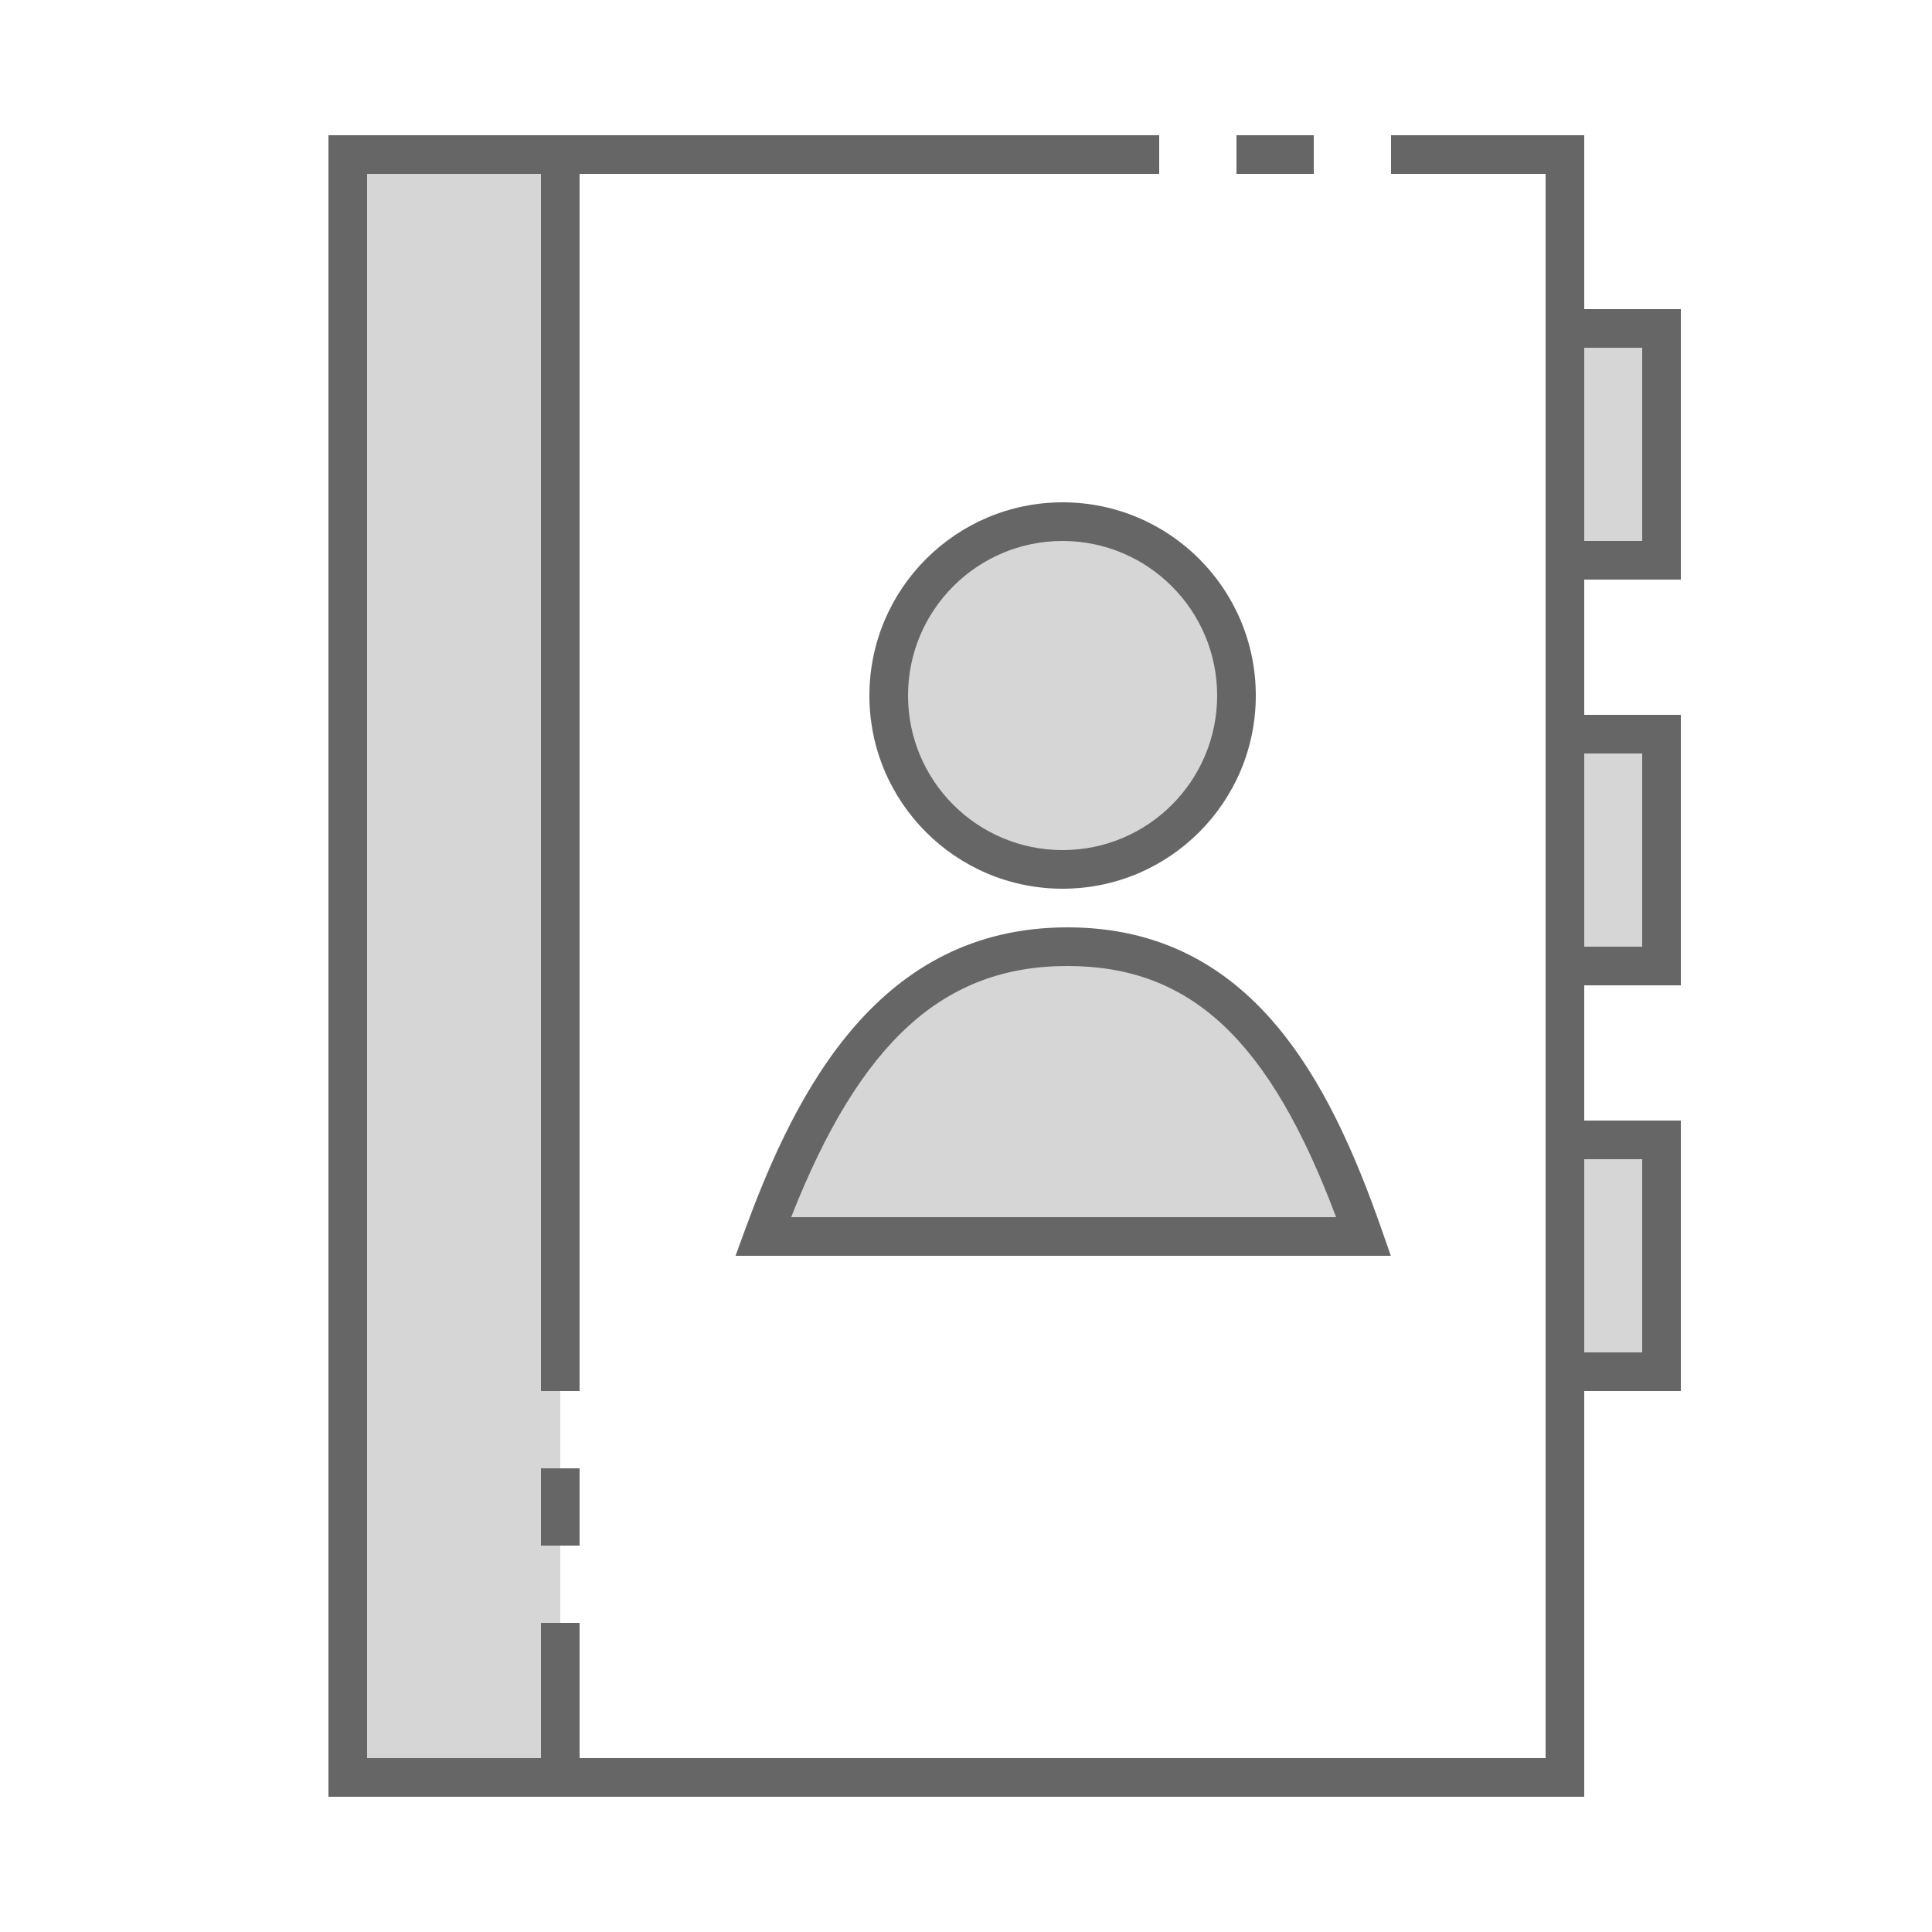
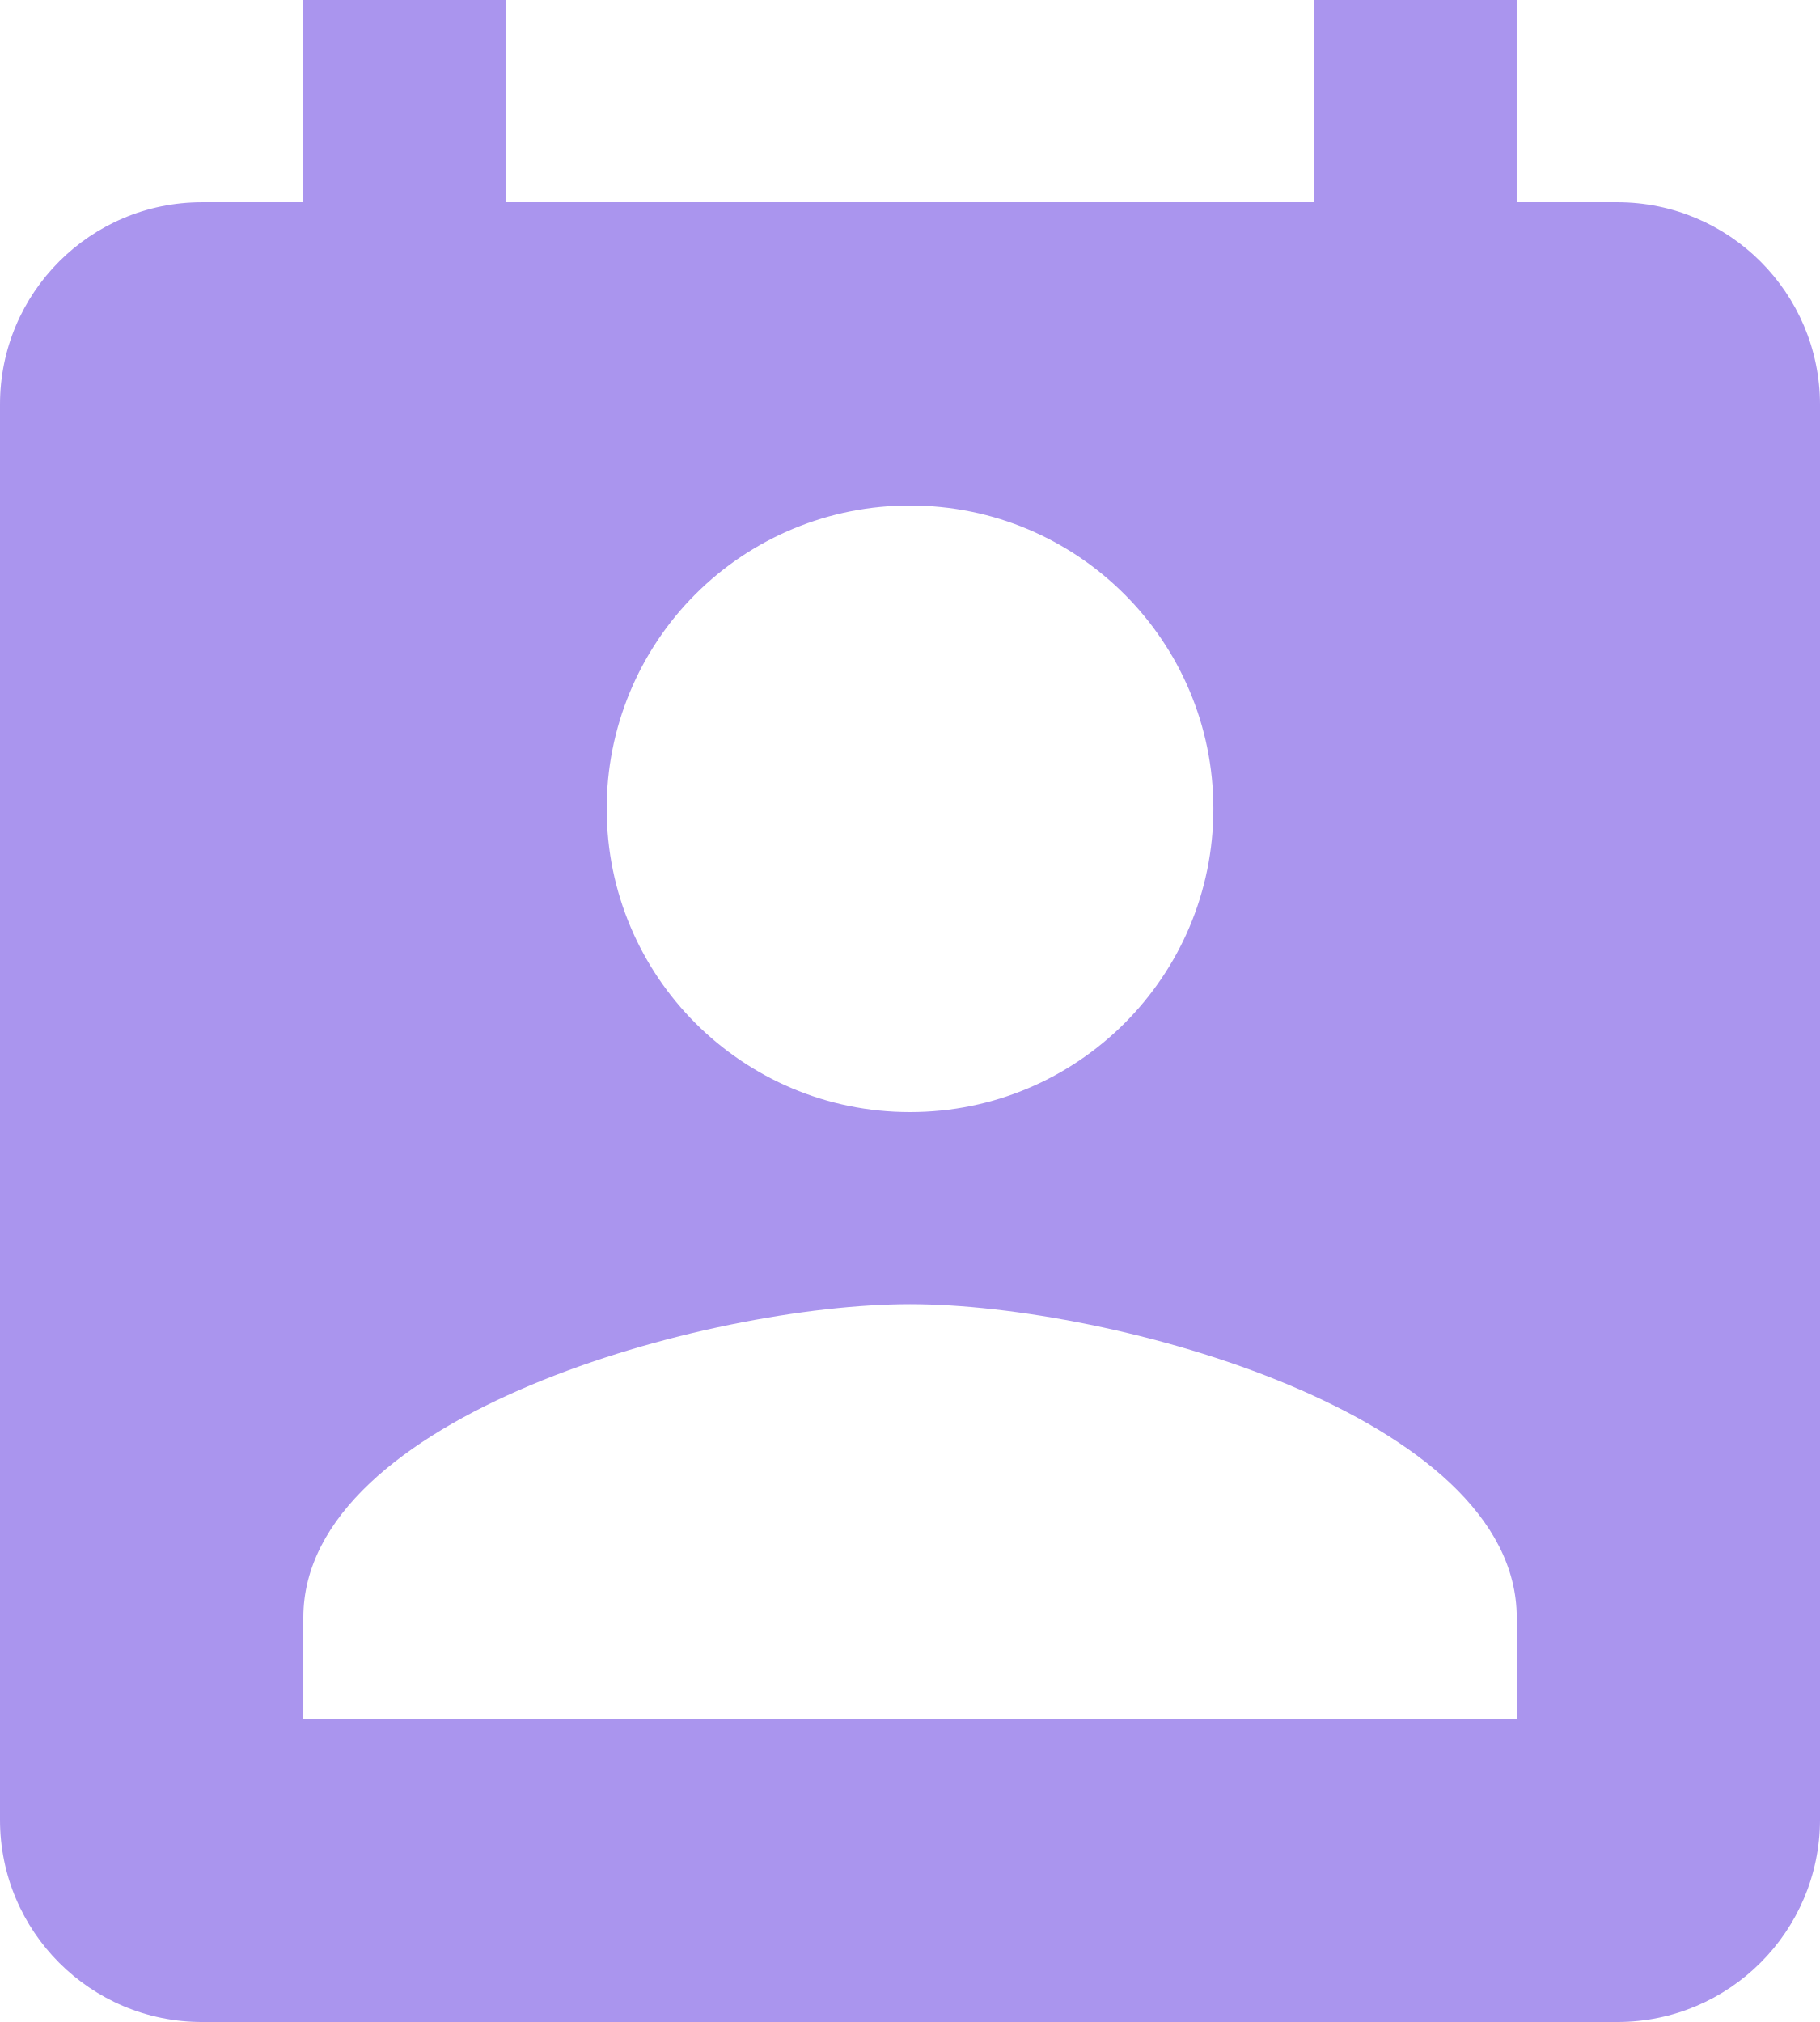
- <svg xmlns="http://www.w3.org/2000/svg" id="ic_empty_contacts" width="100" height="100" viewBox="0 0 100 100">
-   <defs>
-     <style type="text/css">
-             .cls-1{fill:#d6d6d6}.cls-2{fill:#666}.cls-3{fill:none}
-         </style>
-   </defs>
-   <g id="Group_9027" data-name="Group 9027">
-     <g id="Group_9025" data-name="Group 9025">
-       <path id="Rectangle_4676" d="M0 0h11v84H0z" class="cls-1" data-name="Rectangle 4676" transform="translate(18 8)" />
-       <path id="Rectangle_4677" d="M0 0h5v12H0z" class="cls-1" data-name="Rectangle 4677" transform="translate(81 17)" />
-       <path id="Rectangle_4678" d="M0 0h5v12H0z" class="cls-1" data-name="Rectangle 4678" transform="translate(81 38)" />
-       <path id="Rectangle_4679" d="M0 0h5v12H0z" class="cls-1" data-name="Rectangle 4679" transform="translate(81 59)" />
-       <circle id="Ellipse_625" cx="9" cy="9" r="9" class="cls-1" data-name="Ellipse 625" transform="translate(46 27)" />
-       <path id="Path_18981" d="M70.581 64c-3.087-8.828-7.13-15-15.331-15S42.73 55.172 39.5 64z" class="cls-1" data-name="Path 18981" />
-     </g>
-     <g id="Group_9026" data-name="Group 9026">
-       <path id="Rectangle_4680" d="M0 0h4.001v2H0z" class="cls-2" data-name="Rectangle 4680" transform="translate(64 7)" />
-       <path id="Rectangle_4681" d="M0 0h2v4H0z" class="cls-2" data-name="Rectangle 4681" transform="translate(28 76)" />
-       <path id="Path_18982" d="M87 30V16h-5V7H72v2h8v82H30v-7h-2v7h-9V9h9v63h2V9h30V7H17v86h65V72h5V58h-5v-7h5V37h-5v-7zm-5-12h3v10h-3zm3 42v10h-3V60zm0-21v10h-3V39z" class="cls-2" data-name="Path 18982" />
-       <path id="Path_18983" d="M45 36a10 10 0 1 0 10-10 10.011 10.011 0 0 0-10 10zm18 0a8 8 0 1 1-8-8 8.009 8.009 0 0 1 8 8z" class="cls-2" data-name="Path 18983" />
-       <path id="Path_18984" d="M55.25 48c-9.716 0-14.022 8.367-16.687 15.656L38.071 65H71.99l-.465-1.33C68.815 55.921 64.763 48 55.25 48zm-14.3 15c3.577-9.094 7.9-13 14.3-13 6.362 0 10.45 3.788 13.906 13z" class="cls-2" data-name="Path 18984" />
-     </g>
-   </g>
-   <path id="Rectangle_4682" d="M0 0h100v100H0z" class="cls-3" data-name="Rectangle 4682" />
+ <svg xmlns="http://www.w3.org/2000/svg" width="215.086" height="238.985" viewBox="0 0 215.086 238.985">
+   <path id="Icon_material-perm-contact-calendar" data-name="Icon material-perm-contact-calendar" d="M195.688,25.4H183.738V1.5h-23.9V25.4H64.246V1.5h-23.9V25.4H28.4A23.892,23.892,0,0,0,4.5,49.3V216.586a23.892,23.892,0,0,0,23.9,23.9H195.688a23.969,23.969,0,0,0,23.9-23.9V49.3A23.969,23.969,0,0,0,195.688,25.4ZM112.043,61.246A35.848,35.848,0,1,1,76.2,97.094,35.8,35.8,0,0,1,112.043,61.246Zm71.7,143.391H40.348V192.688c0-23.9,47.8-37.043,71.7-37.043s71.7,13.144,71.7,37.043Z" transform="translate(-4.5 -1.5)" fill="#562cdd" opacity="0.5" />
</svg>
